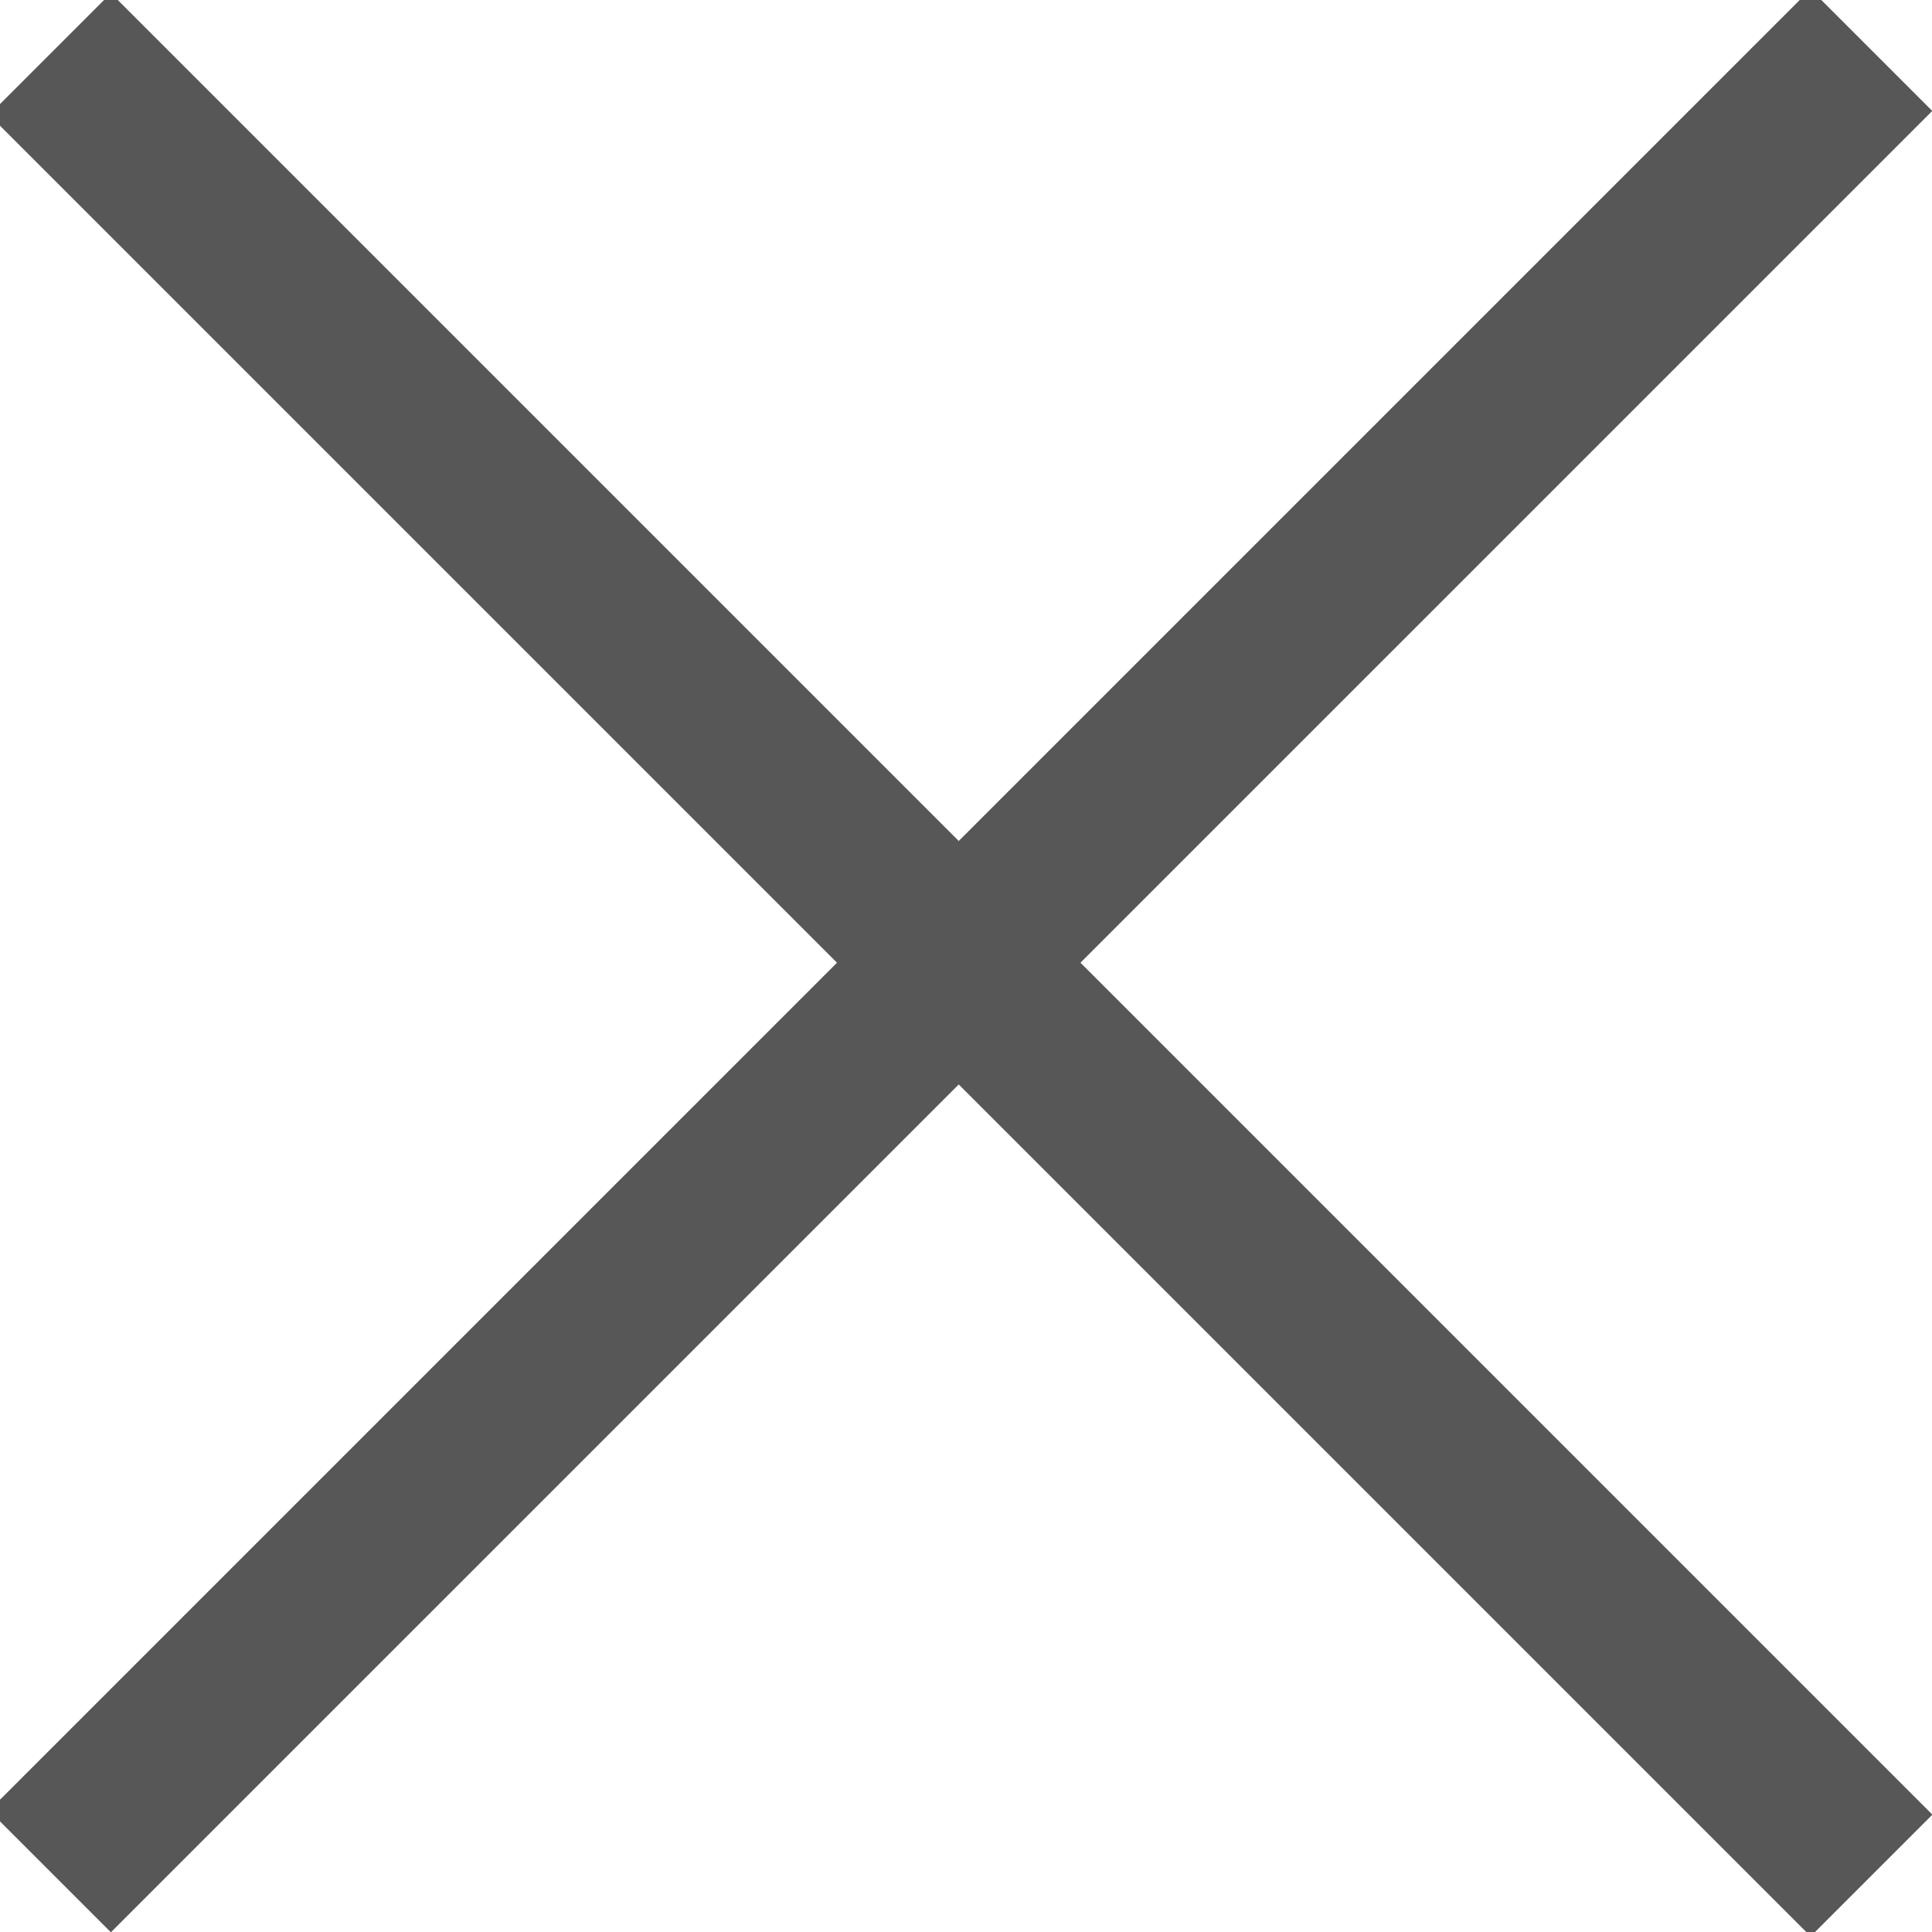
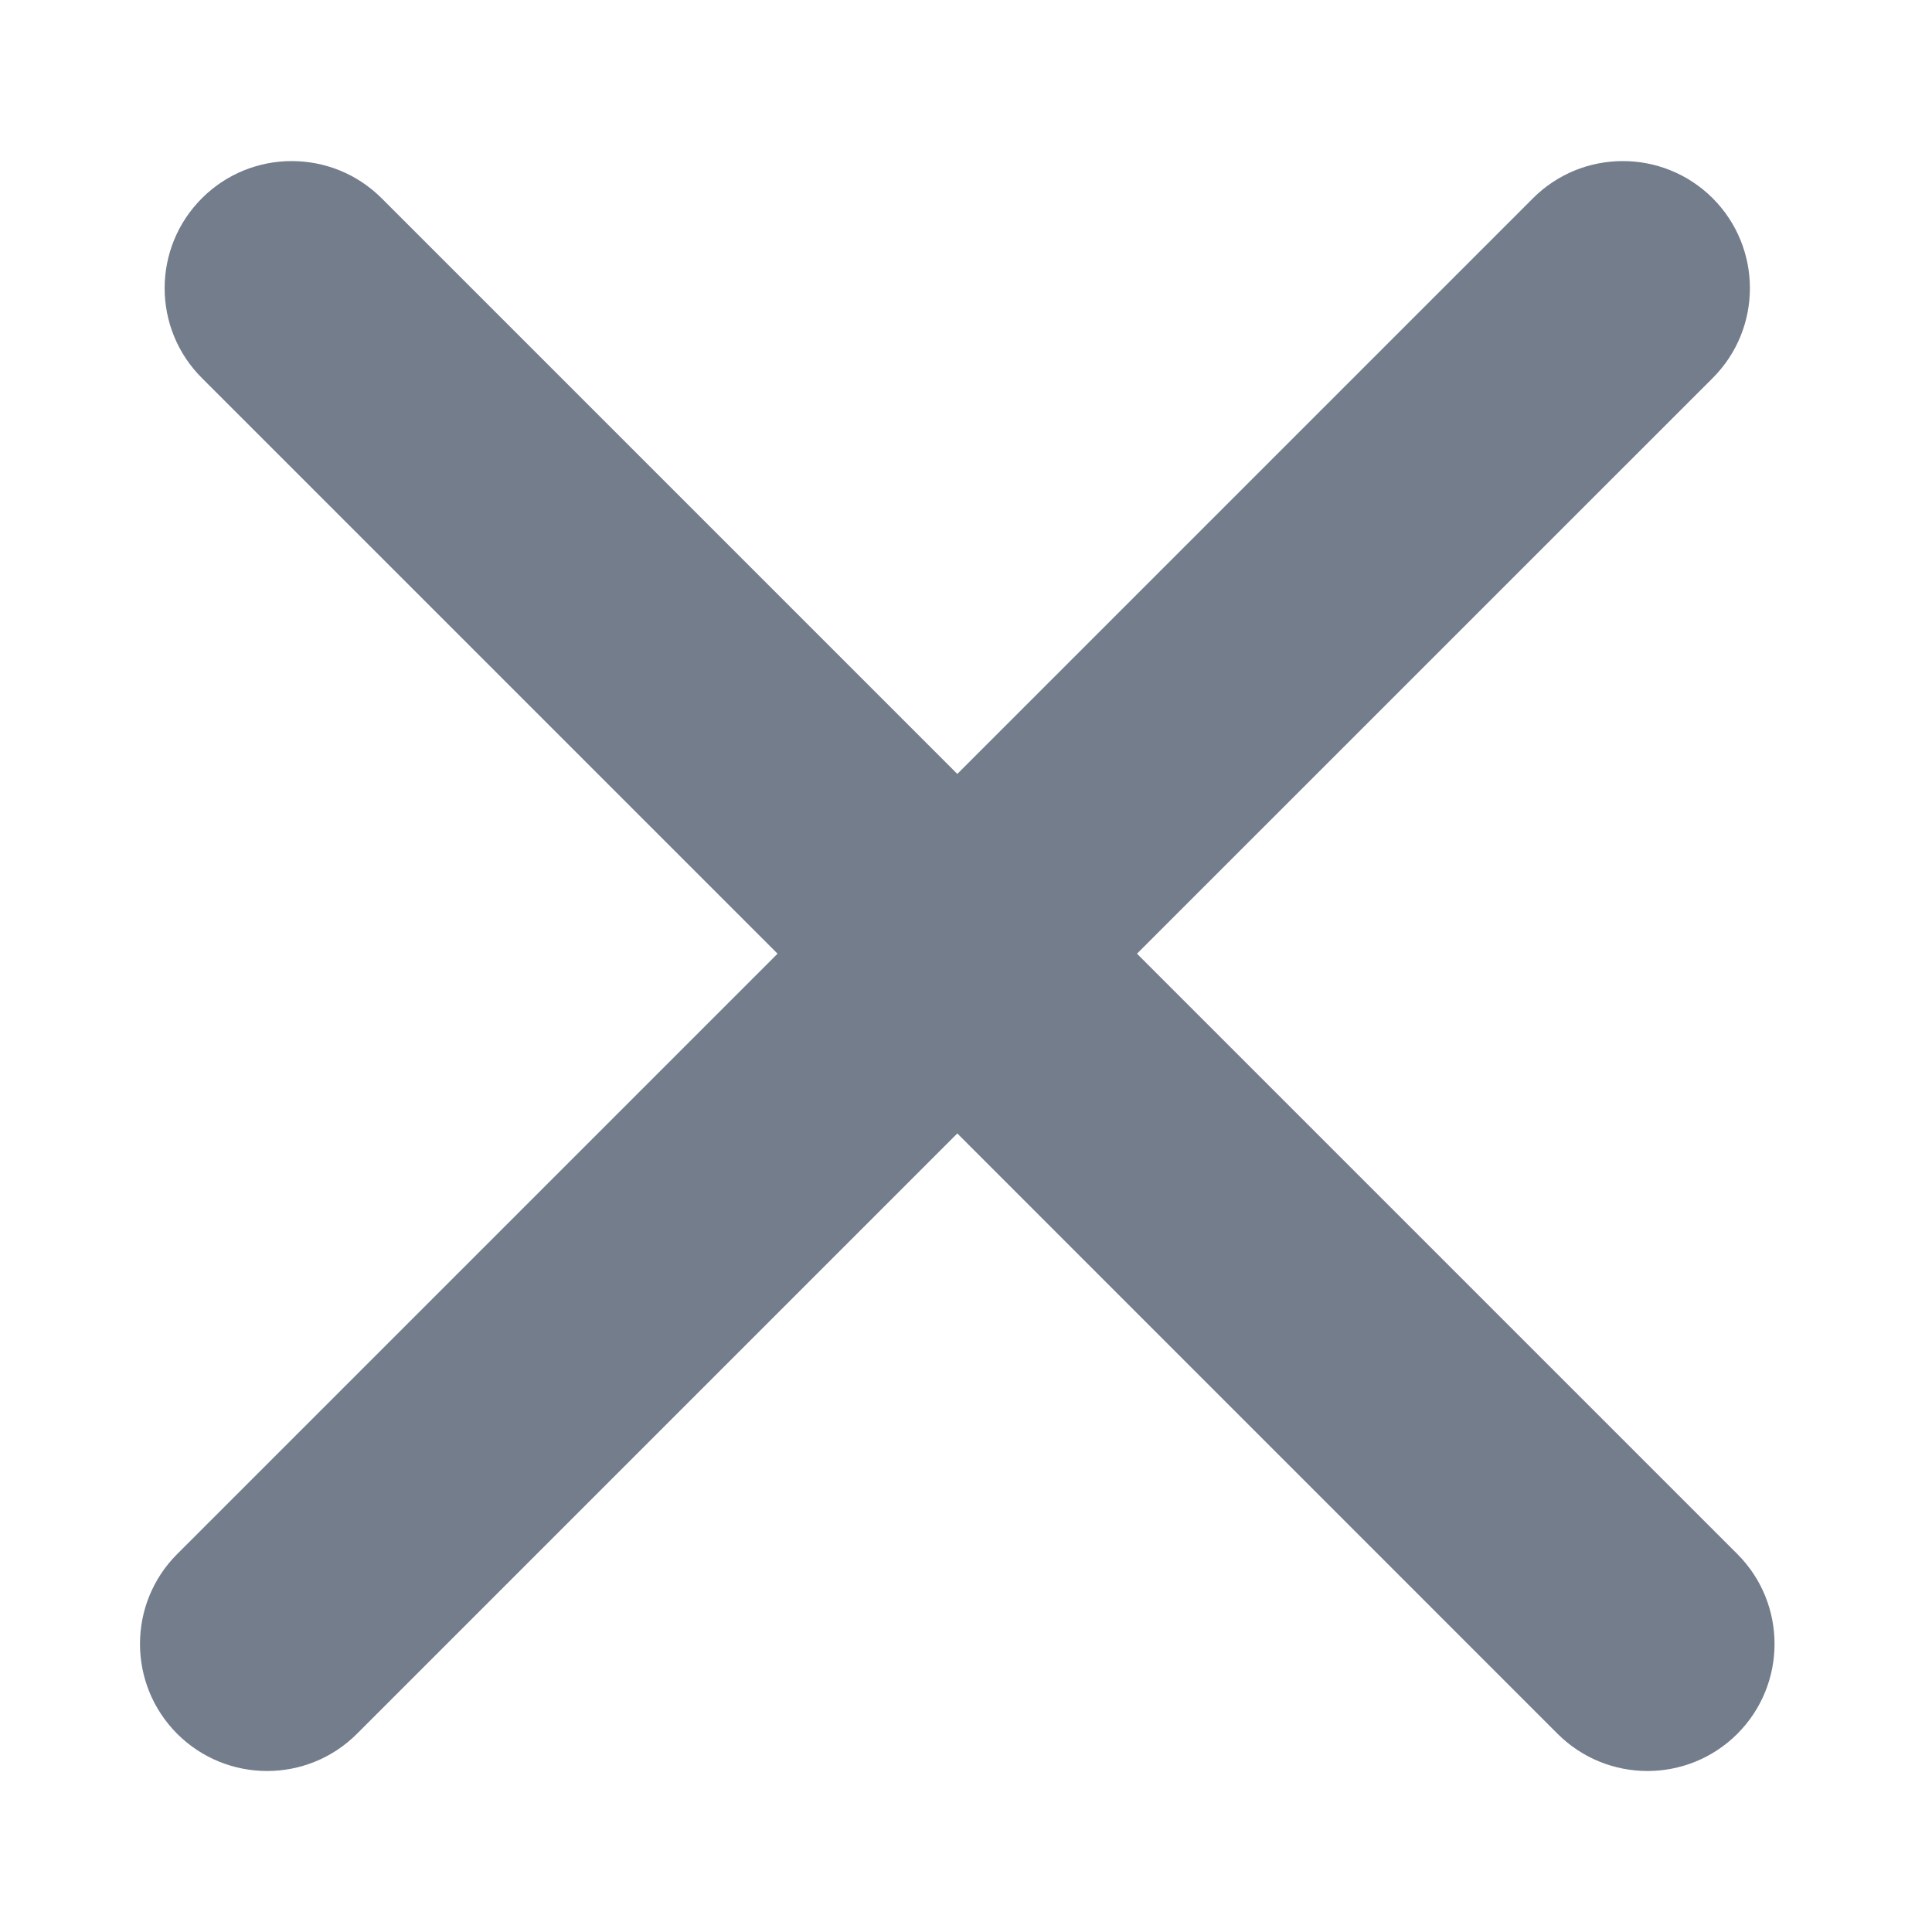
- <svg xmlns="http://www.w3.org/2000/svg" width="18px" height="18px" viewBox="0 0 18 18" version="1.1">
-   <defs />
-   <g id="Page-1" stroke="none" stroke-width="1" fill="none" fill-rule="evenodd">
-     <path d="M9.745,-3.029 L8.141,-3.029 L8.141,8.194 L-3.03,8.194 L-3.03,9.798 L8.141,9.798 L8.141,20.969 L9.745,20.969 L9.745,9.798 L20.97,9.798 L20.97,8.194 L9.745,8.194 L9.745,-3.029" id="Fill-108" opacity="0.9" fill="#454545" transform="translate(8.969712, 8.969712) rotate(-315) translate(-8.969712, -8.969712) " />
-   </g>
+ <svg xmlns="http://www.w3.org/2000/svg" width="24" height="24" viewBox="0 0 24 24" fill="none">
+   <path d="M21.276 4.696C21.892 4.08 21.892 3.08 21.276 2.463C20.659 1.847 19.659 1.847 19.043 2.463L11.892 9.614L4.741 2.463C4.124 1.847 3.124 1.847 2.508 2.463C1.891 3.08 1.891 4.08 2.508 4.696L9.659 11.847L2.201 19.305C1.585 19.921 1.585 20.921 2.201 21.538C2.818 22.154 3.818 22.154 4.434 21.538L11.892 14.08L19.349 21.538C19.966 22.154 20.965 22.154 21.582 21.538C22.198 20.921 22.198 19.921 21.582 19.305L14.124 11.847L21.276 4.696Z" fill="#737D8C" />
</svg>
